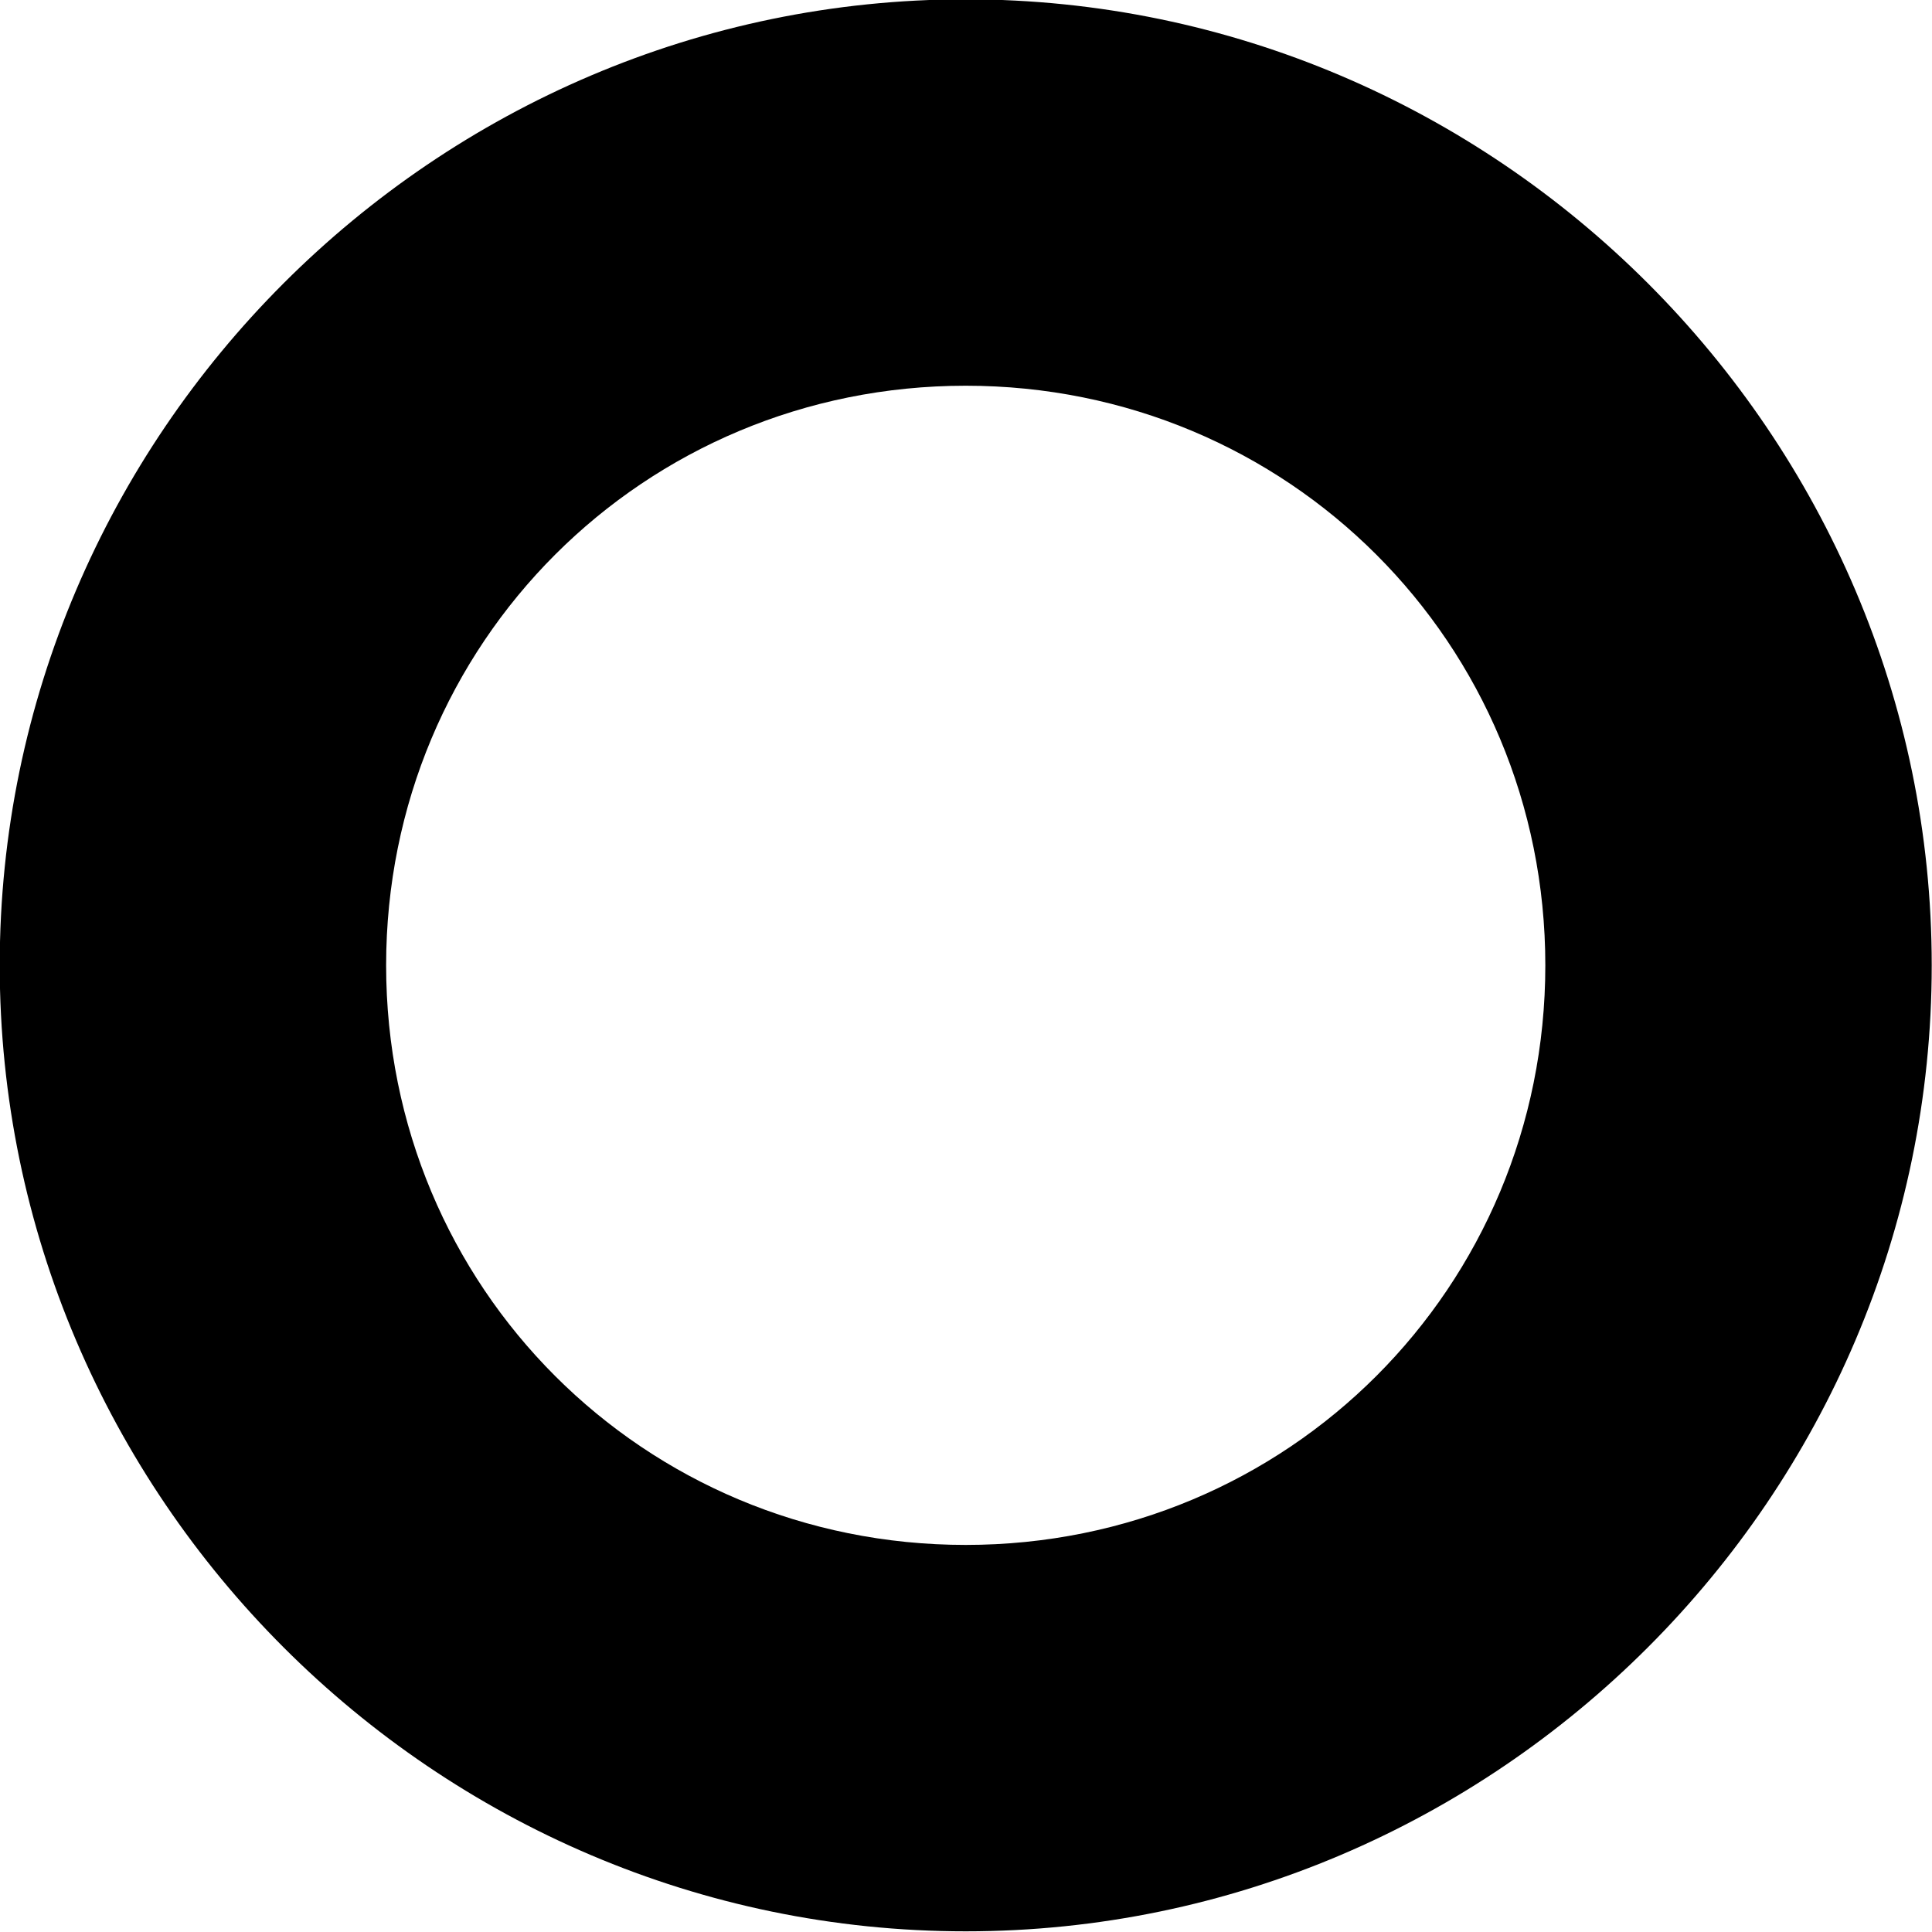
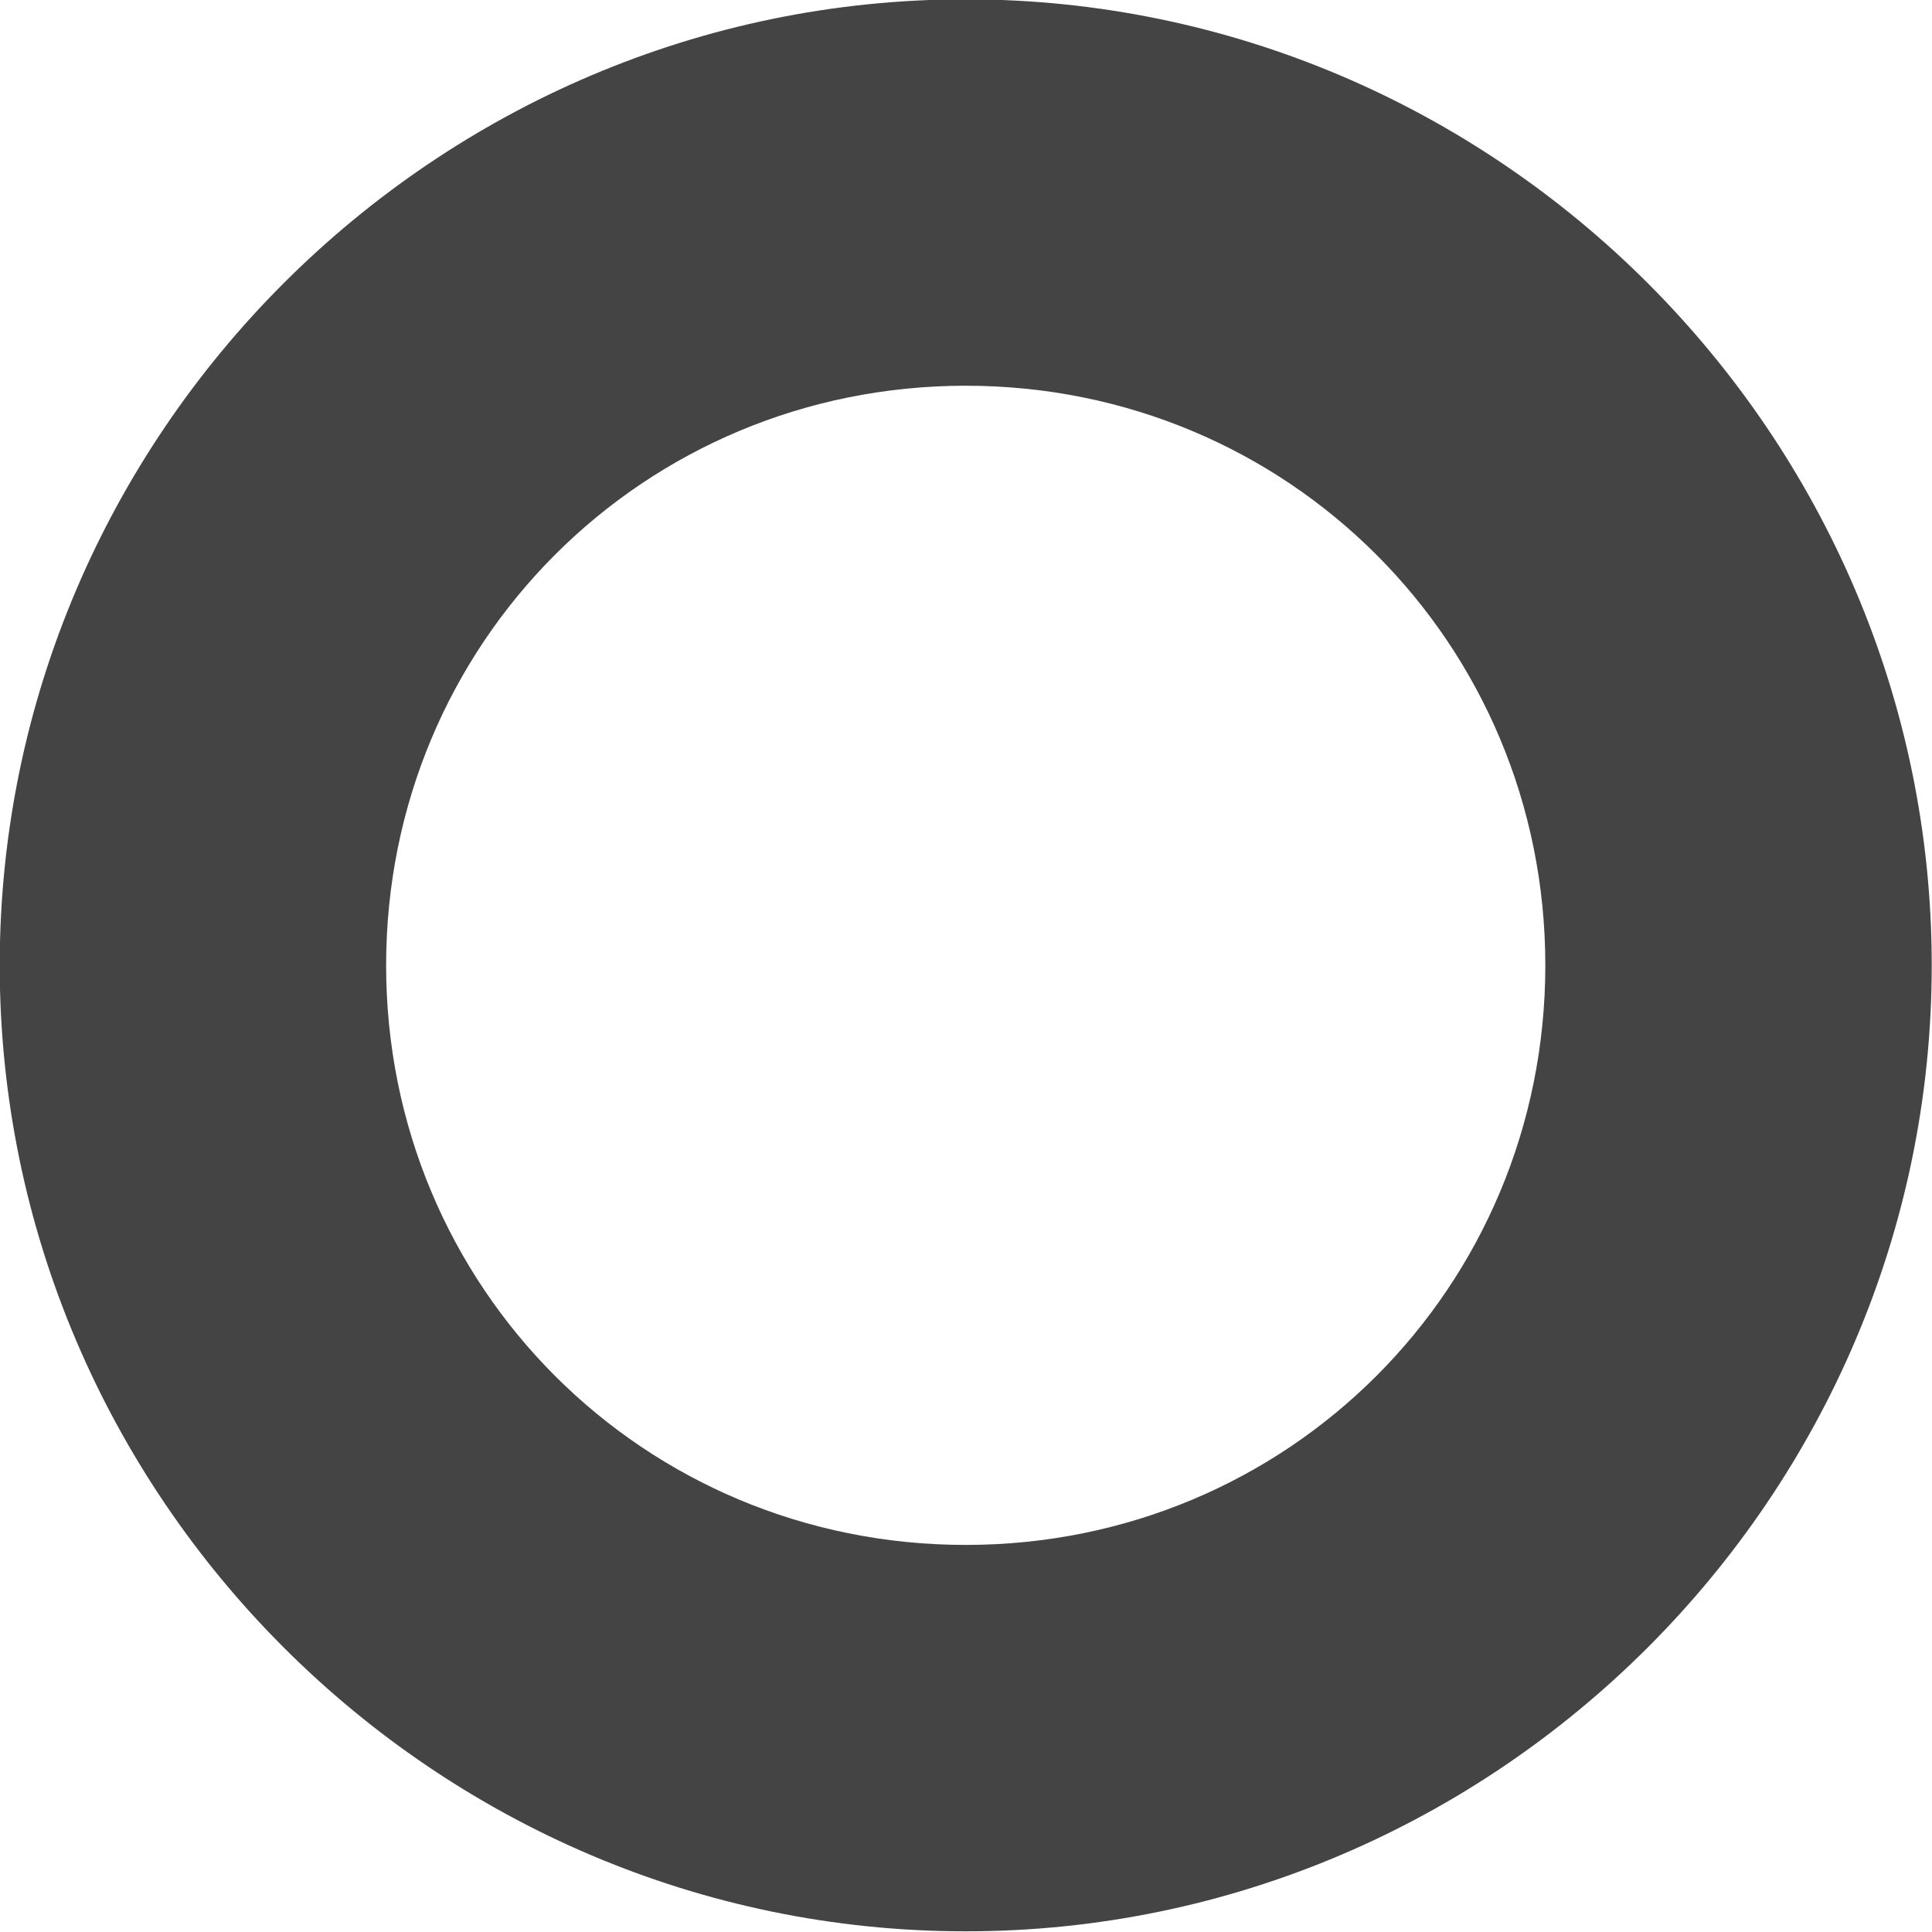
<svg xmlns="http://www.w3.org/2000/svg" width="2.5mm" height="2.5mm" viewBox="0 0 2.5 2.5" version="1.1" id="svg8">
  <defs id="defs2" />
  <g id="layer1" transform="translate(-4.25,-291.75)">
    <g id="g831">
      <g id="g836" transform="translate(-1.521354,-0.396875)">
-         <path style="color:#000000;font-style:normal;font-variant:normal;font-weight:normal;font-stretch:normal;font-size:medium;line-height:normal;font-family:sans-serif;font-variant-ligatures:normal;font-variant-position:normal;font-variant-caps:normal;font-variant-numeric:normal;font-variant-alternates:normal;font-feature-settings:normal;text-indent:0;text-align:start;text-decoration:none;text-decoration-line:none;text-decoration-style:solid;text-decoration-color:#000000;letter-spacing:normal;word-spacing:normal;text-transform:none;writing-mode:lr-tb;direction:ltr;text-orientation:mixed;dominant-baseline:auto;baseline-shift:baseline;text-anchor:start;white-space:normal;shape-padding:0;clip-rule:nonzero;display:inline;overflow:visible;visibility:visible;opacity:1;isolation:auto;mix-blend-mode:normal;color-interpolation:sRGB;color-interpolation-filters:linearRGB;solid-color:#000000;solid-opacity:1;vector-effect:none;fill:#000000;fill-opacity:1;fill-rule:nonzero;stroke:none;stroke-width:0.5;stroke-linecap:square;stroke-linejoin:miter;stroke-miterlimit:4;stroke-dasharray:none;stroke-dashoffset:0;stroke-opacity:1;color-rendering:auto;image-rendering:auto;shape-rendering:auto;text-rendering:auto;enable-background:accumulate" d="m 7.021,292.146 c -0.687,0 -1.25,0.563 -1.25,1.25 0,0.687 0.563,1.25 1.25,1.25 0.687,0 1.25,-0.563 1.25,-1.25 0,-0.687 -0.563,-1.25 -1.25,-1.25 z m 0,0.5 c 0.417,0 0.75,0.333 0.75,0.75 0,0.417 -0.333,0.75 -0.75,0.75 -0.417,0 -0.75,-0.333 -0.75,-0.75 0,-0.417 0.333,-0.75 0.75,-0.75 z" id="path822" />
+         <path style="color:#000000;font-style:normal;font-variant:normal;font-weight:normal;font-stretch:normal;font-size:medium;line-height:normal;font-family:sans-serif;font-variant-ligatures:normal;font-variant-position:normal;font-variant-caps:normal;font-variant-numeric:normal;font-variant-alternates:normal;font-feature-settings:normal;text-indent:0;text-align:start;text-decoration:none;text-decoration-line:none;text-decoration-style:solid;text-decoration-color:#000000;letter-spacing:normal;word-spacing:normal;text-transform:none;writing-mode:lr-tb;direction:ltr;text-orientation:mixed;dominant-baseline:auto;baseline-shift:baseline;text-anchor:start;white-space:normal;shape-padding:0;clip-rule:nonzero;display:inline;overflow:visible;visibility:visible;opacity:1;isolation:auto;mix-blend-mode:normal;color-interpolation:sRGB;color-interpolation-filters:linearRGB;solid-color:#000000;solid-opacity:1;vector-effect:none;fill:#444444;fill-opacity:1;fill-rule:nonzero;stroke:none;stroke-width:0.5;stroke-linecap:square;stroke-linejoin:miter;stroke-miterlimit:4;stroke-dasharray:none;stroke-dashoffset:0;stroke-opacity:1;color-rendering:auto;image-rendering:auto;shape-rendering:auto;text-rendering:auto;enable-background:accumulate" d="m 7.021,292.146 c -0.687,0 -1.25,0.563 -1.25,1.25 0,0.687 0.563,1.25 1.25,1.25 0.687,0 1.25,-0.563 1.25,-1.25 0,-0.687 -0.563,-1.25 -1.25,-1.25 z m 0,0.5 c 0.417,0 0.75,0.333 0.75,0.75 0,0.417 -0.333,0.75 -0.75,0.75 -0.417,0 -0.75,-0.333 -0.75,-0.75 0,-0.417 0.333,-0.75 0.75,-0.75 z" id="path822" />
      </g>
    </g>
  </g>
</svg>
